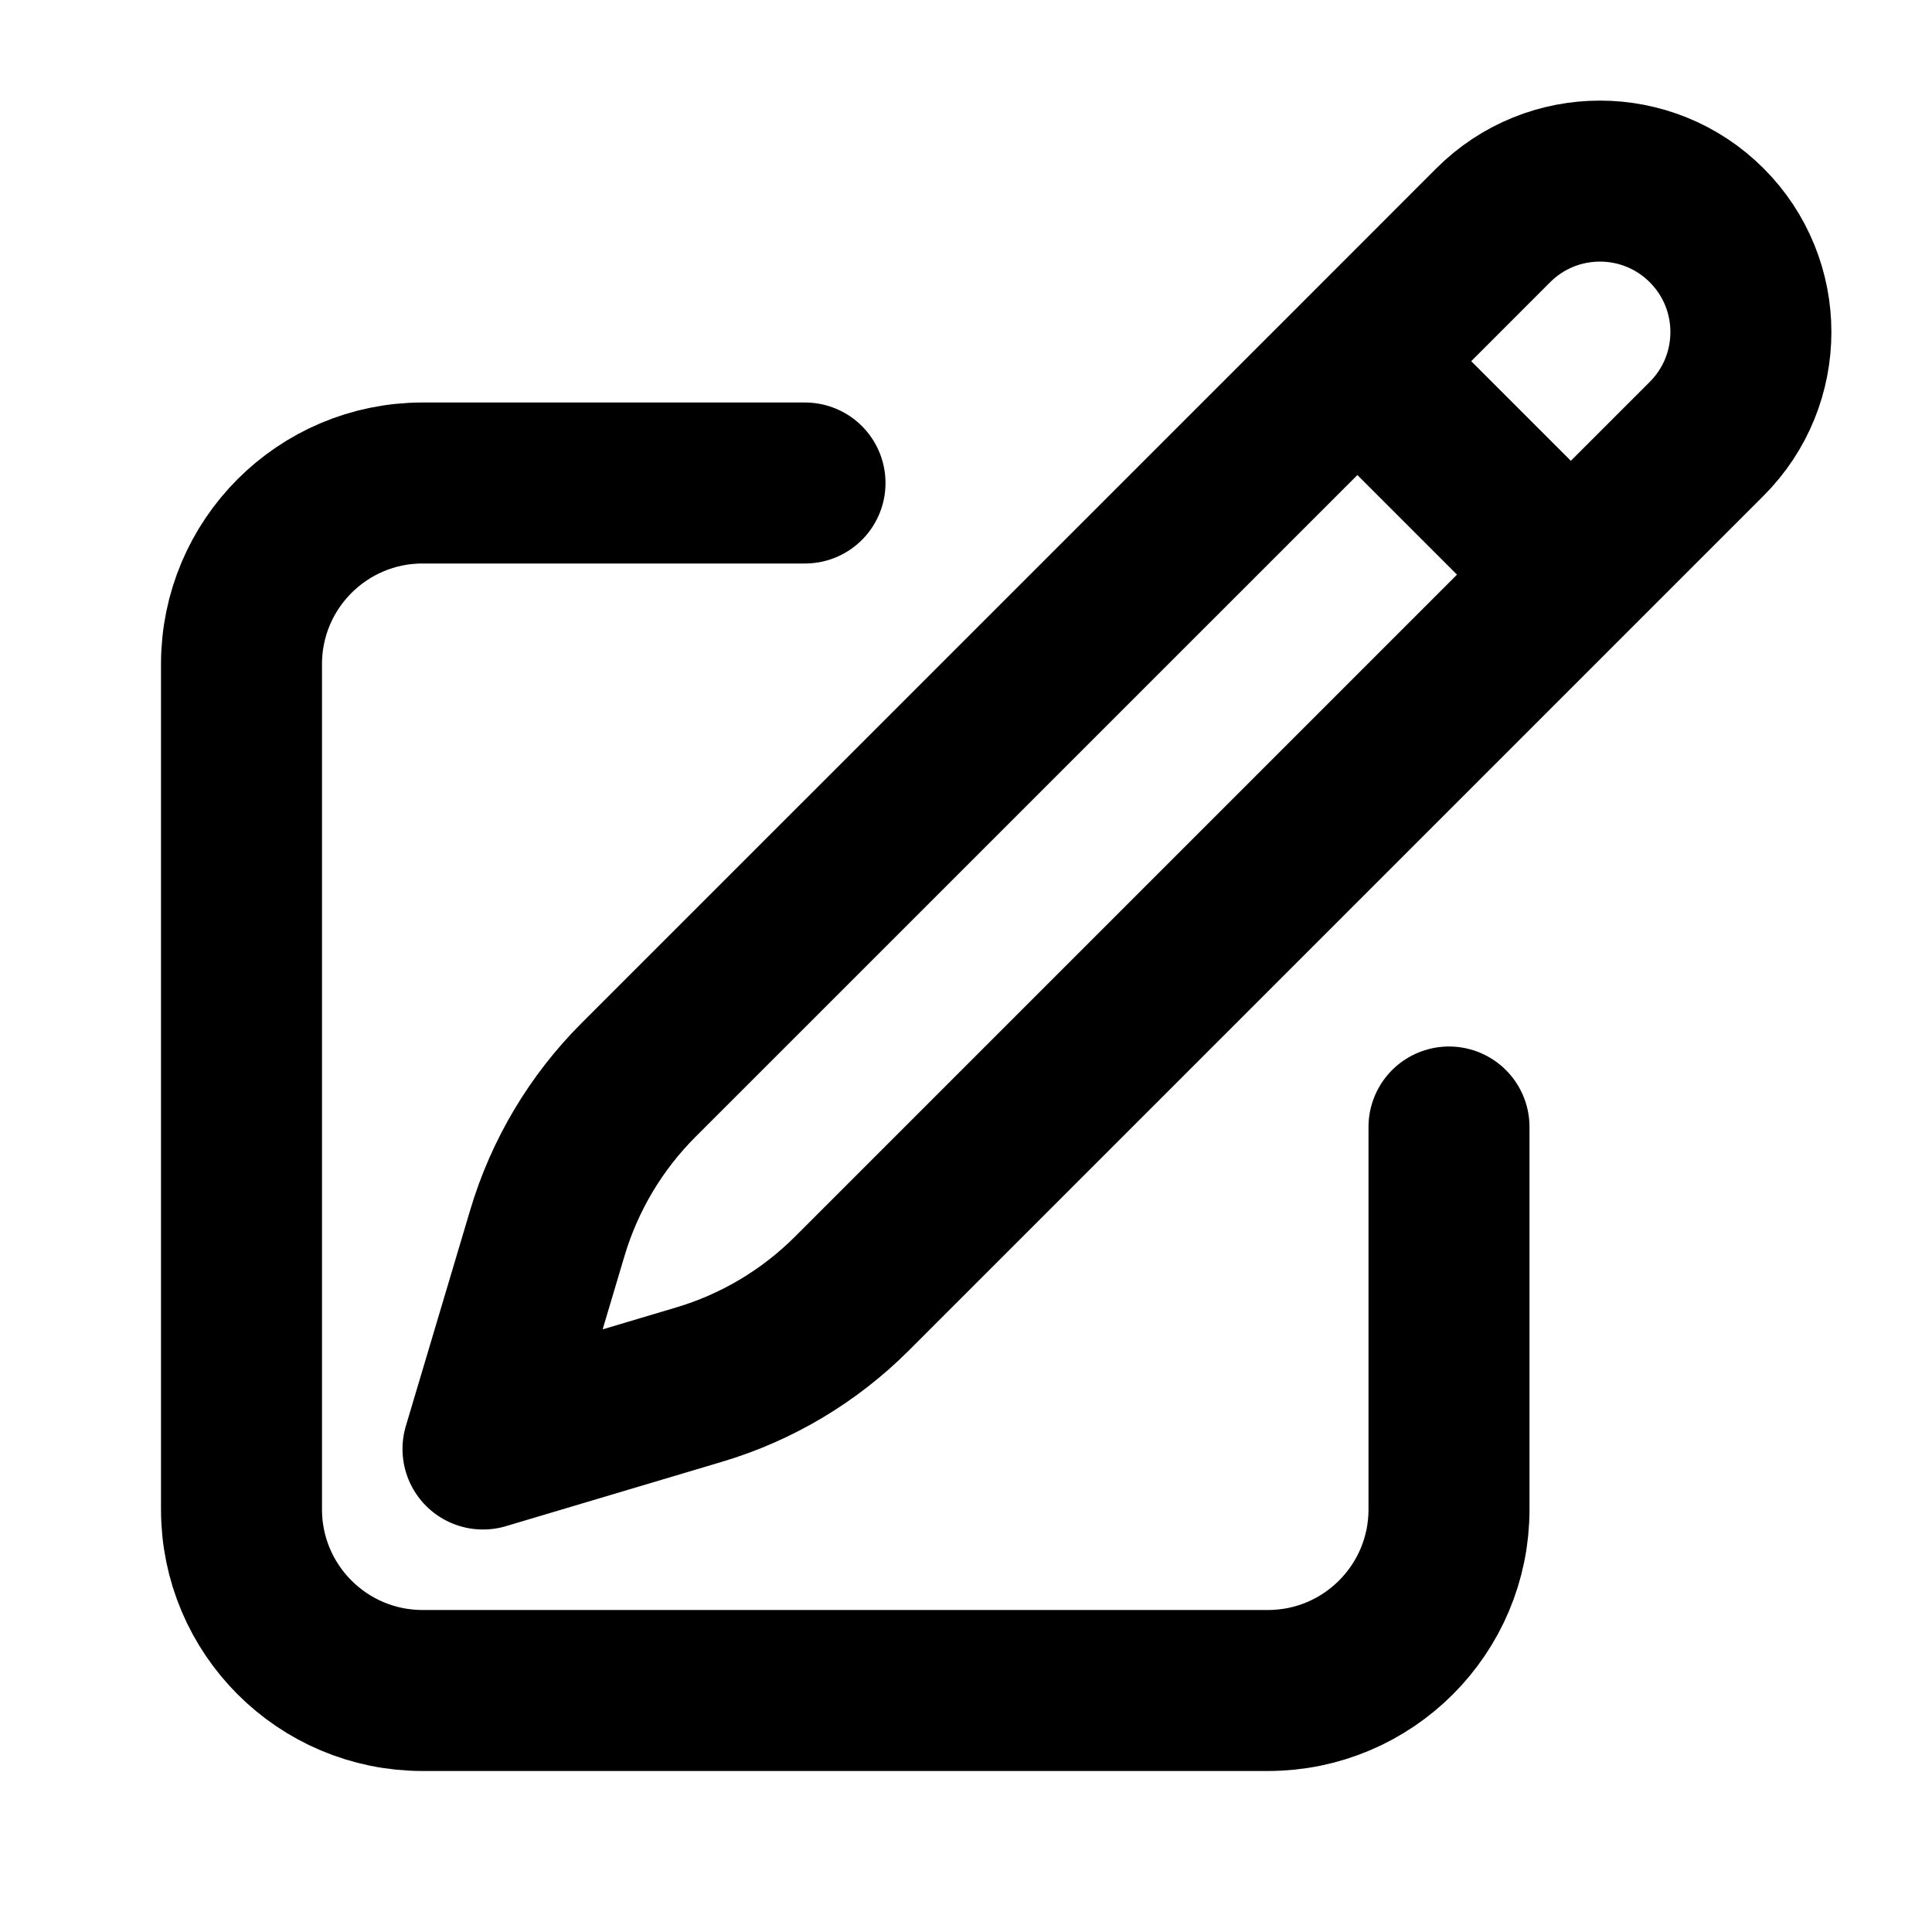
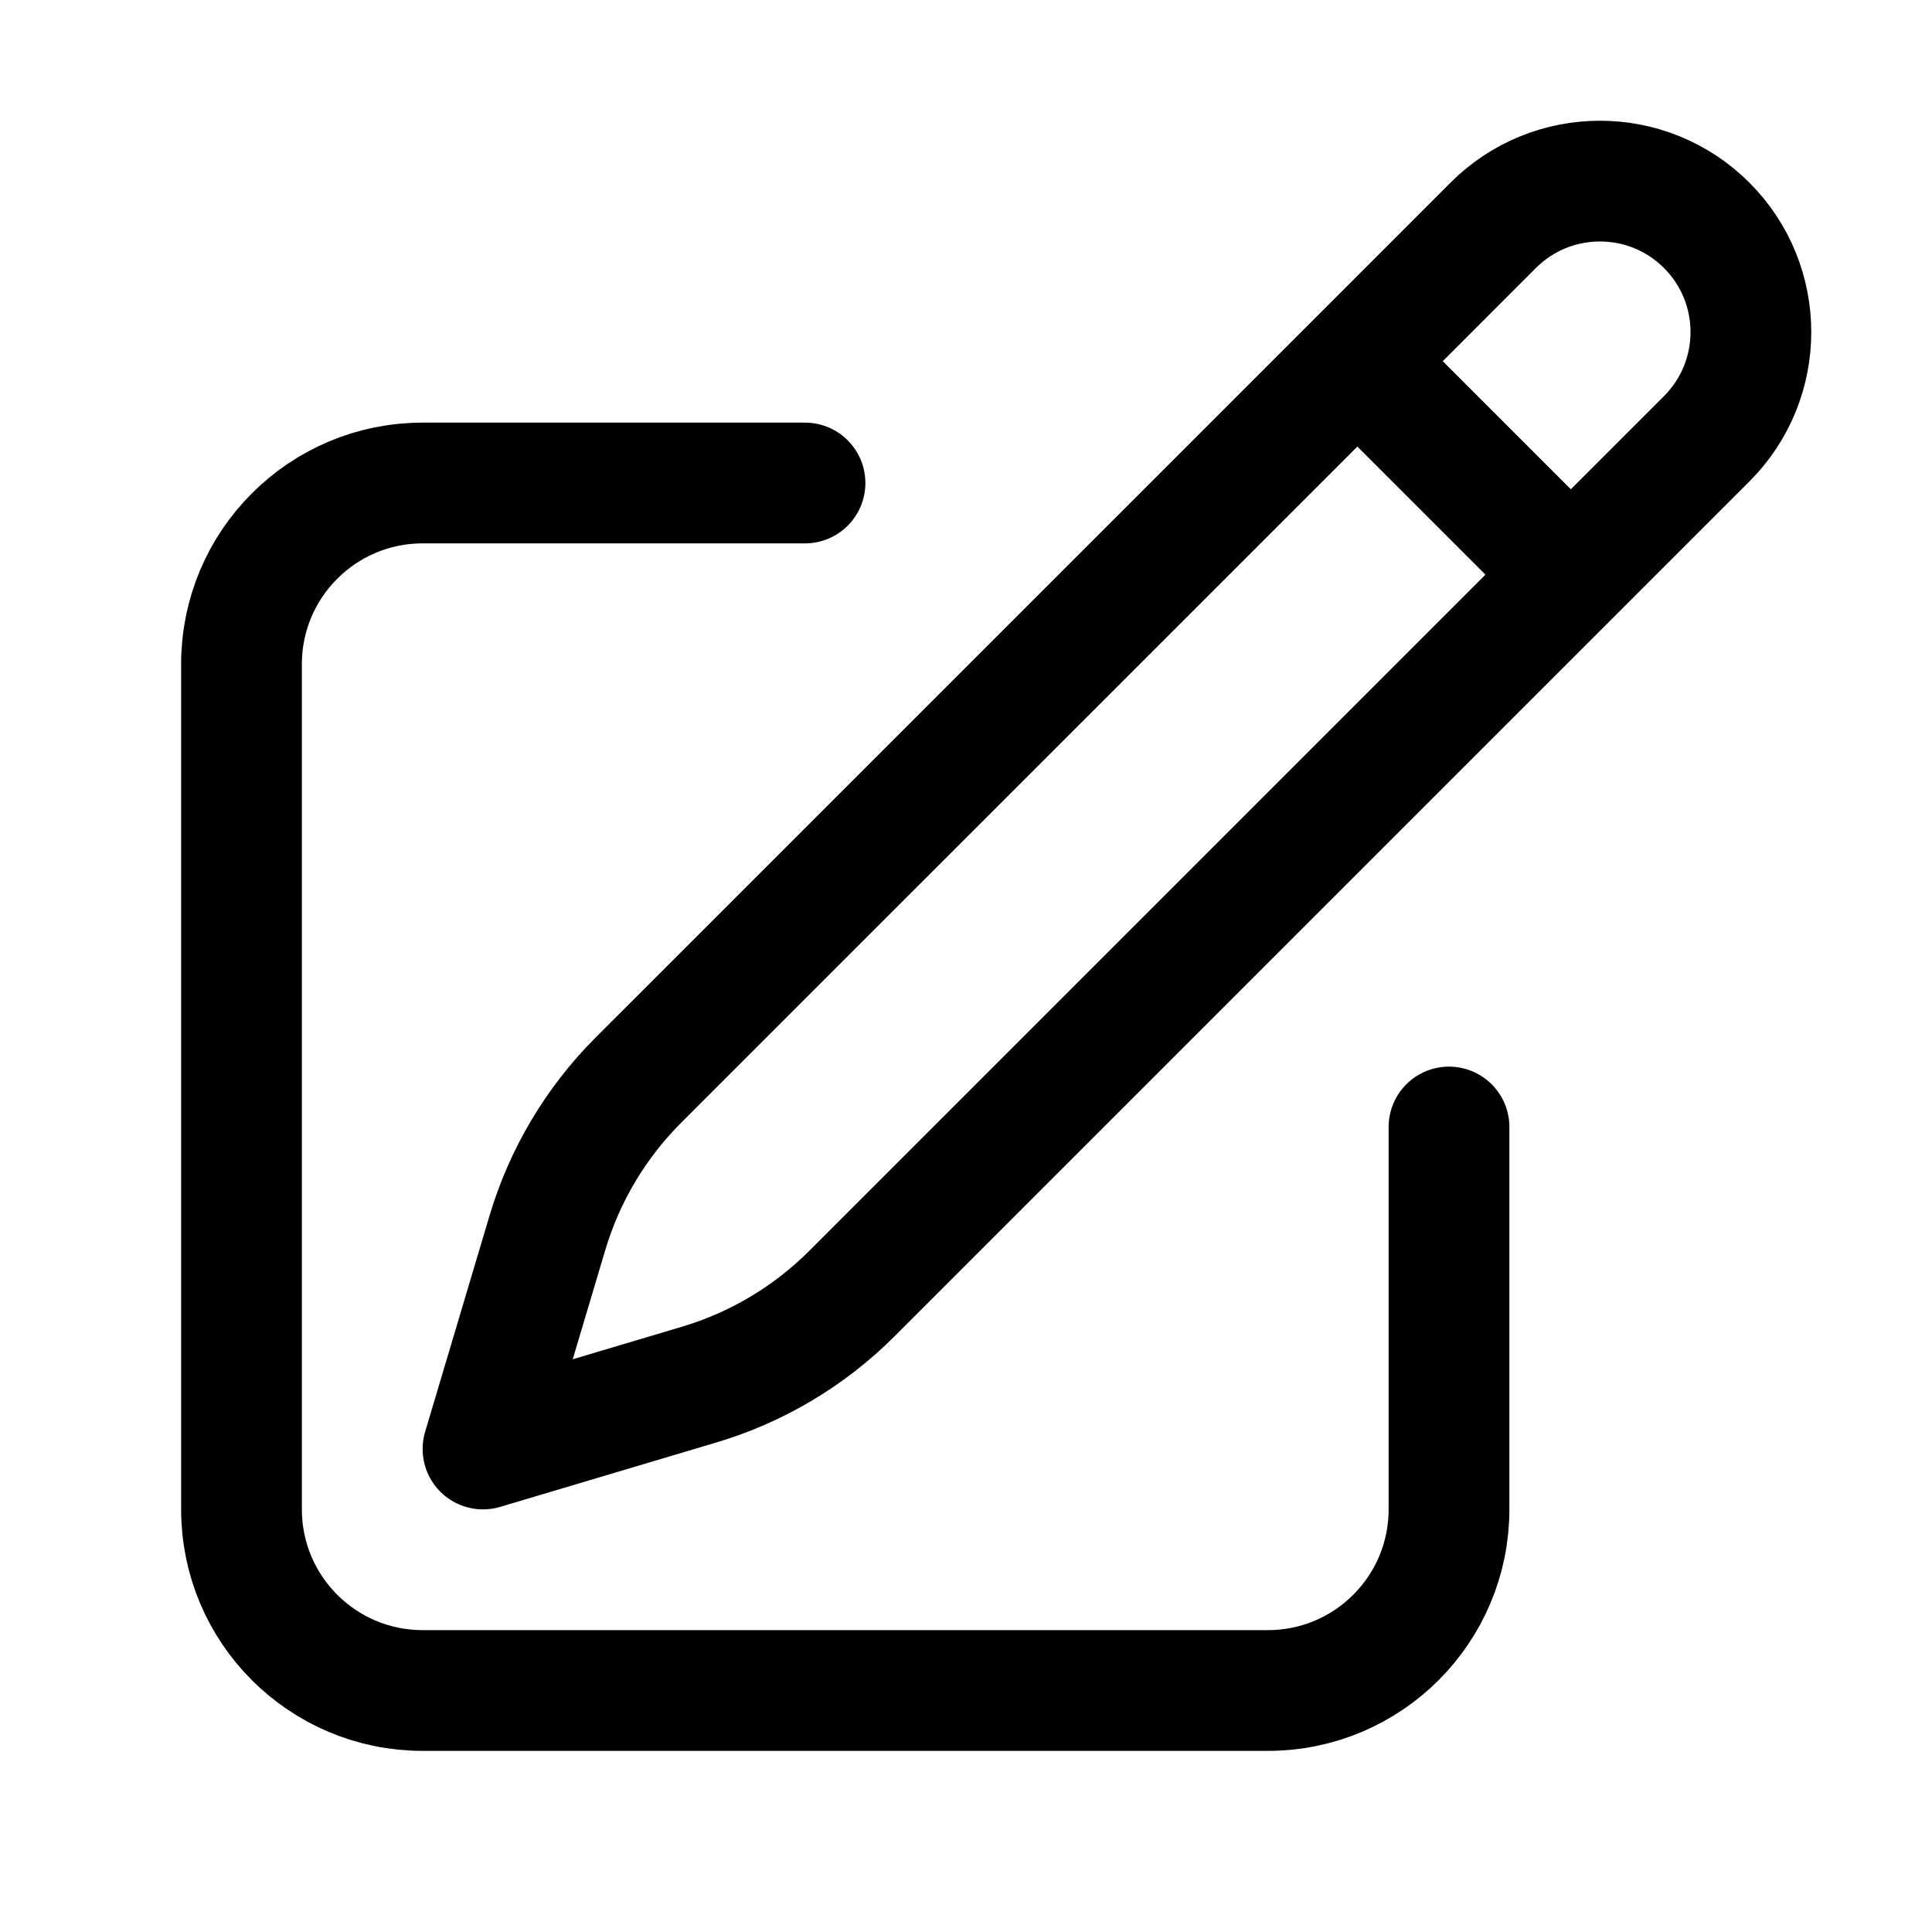
- <svg xmlns="http://www.w3.org/2000/svg" fill="none" viewBox="0 0 24 24" stroke-width="2" stroke="currentColor" class="w-6 h-6">
+ <svg xmlns="http://www.w3.org/2000/svg" fill="none" viewBox="0 0 24 24" stroke-width="1.5" stroke="currentColor" class="w-6 h-6">
  <path stroke-linecap="round" stroke-linejoin="round" d="M16.862 4.487l1.687-1.688a1.875 1.875 0 112.652 2.652L10.582 16.07a4.5 4.5 0 01-1.897 1.13L6 18l.8-2.685a4.5 4.5 0 011.13-1.897l8.932-8.931zm0 0L19.5 7.125M18 14v4.75A2.25 2.25 0 0115.75 21H5.25A2.25 2.25 0 013 18.75V8.25A2.25 2.25 0 015.25 6H10" />
</svg>
